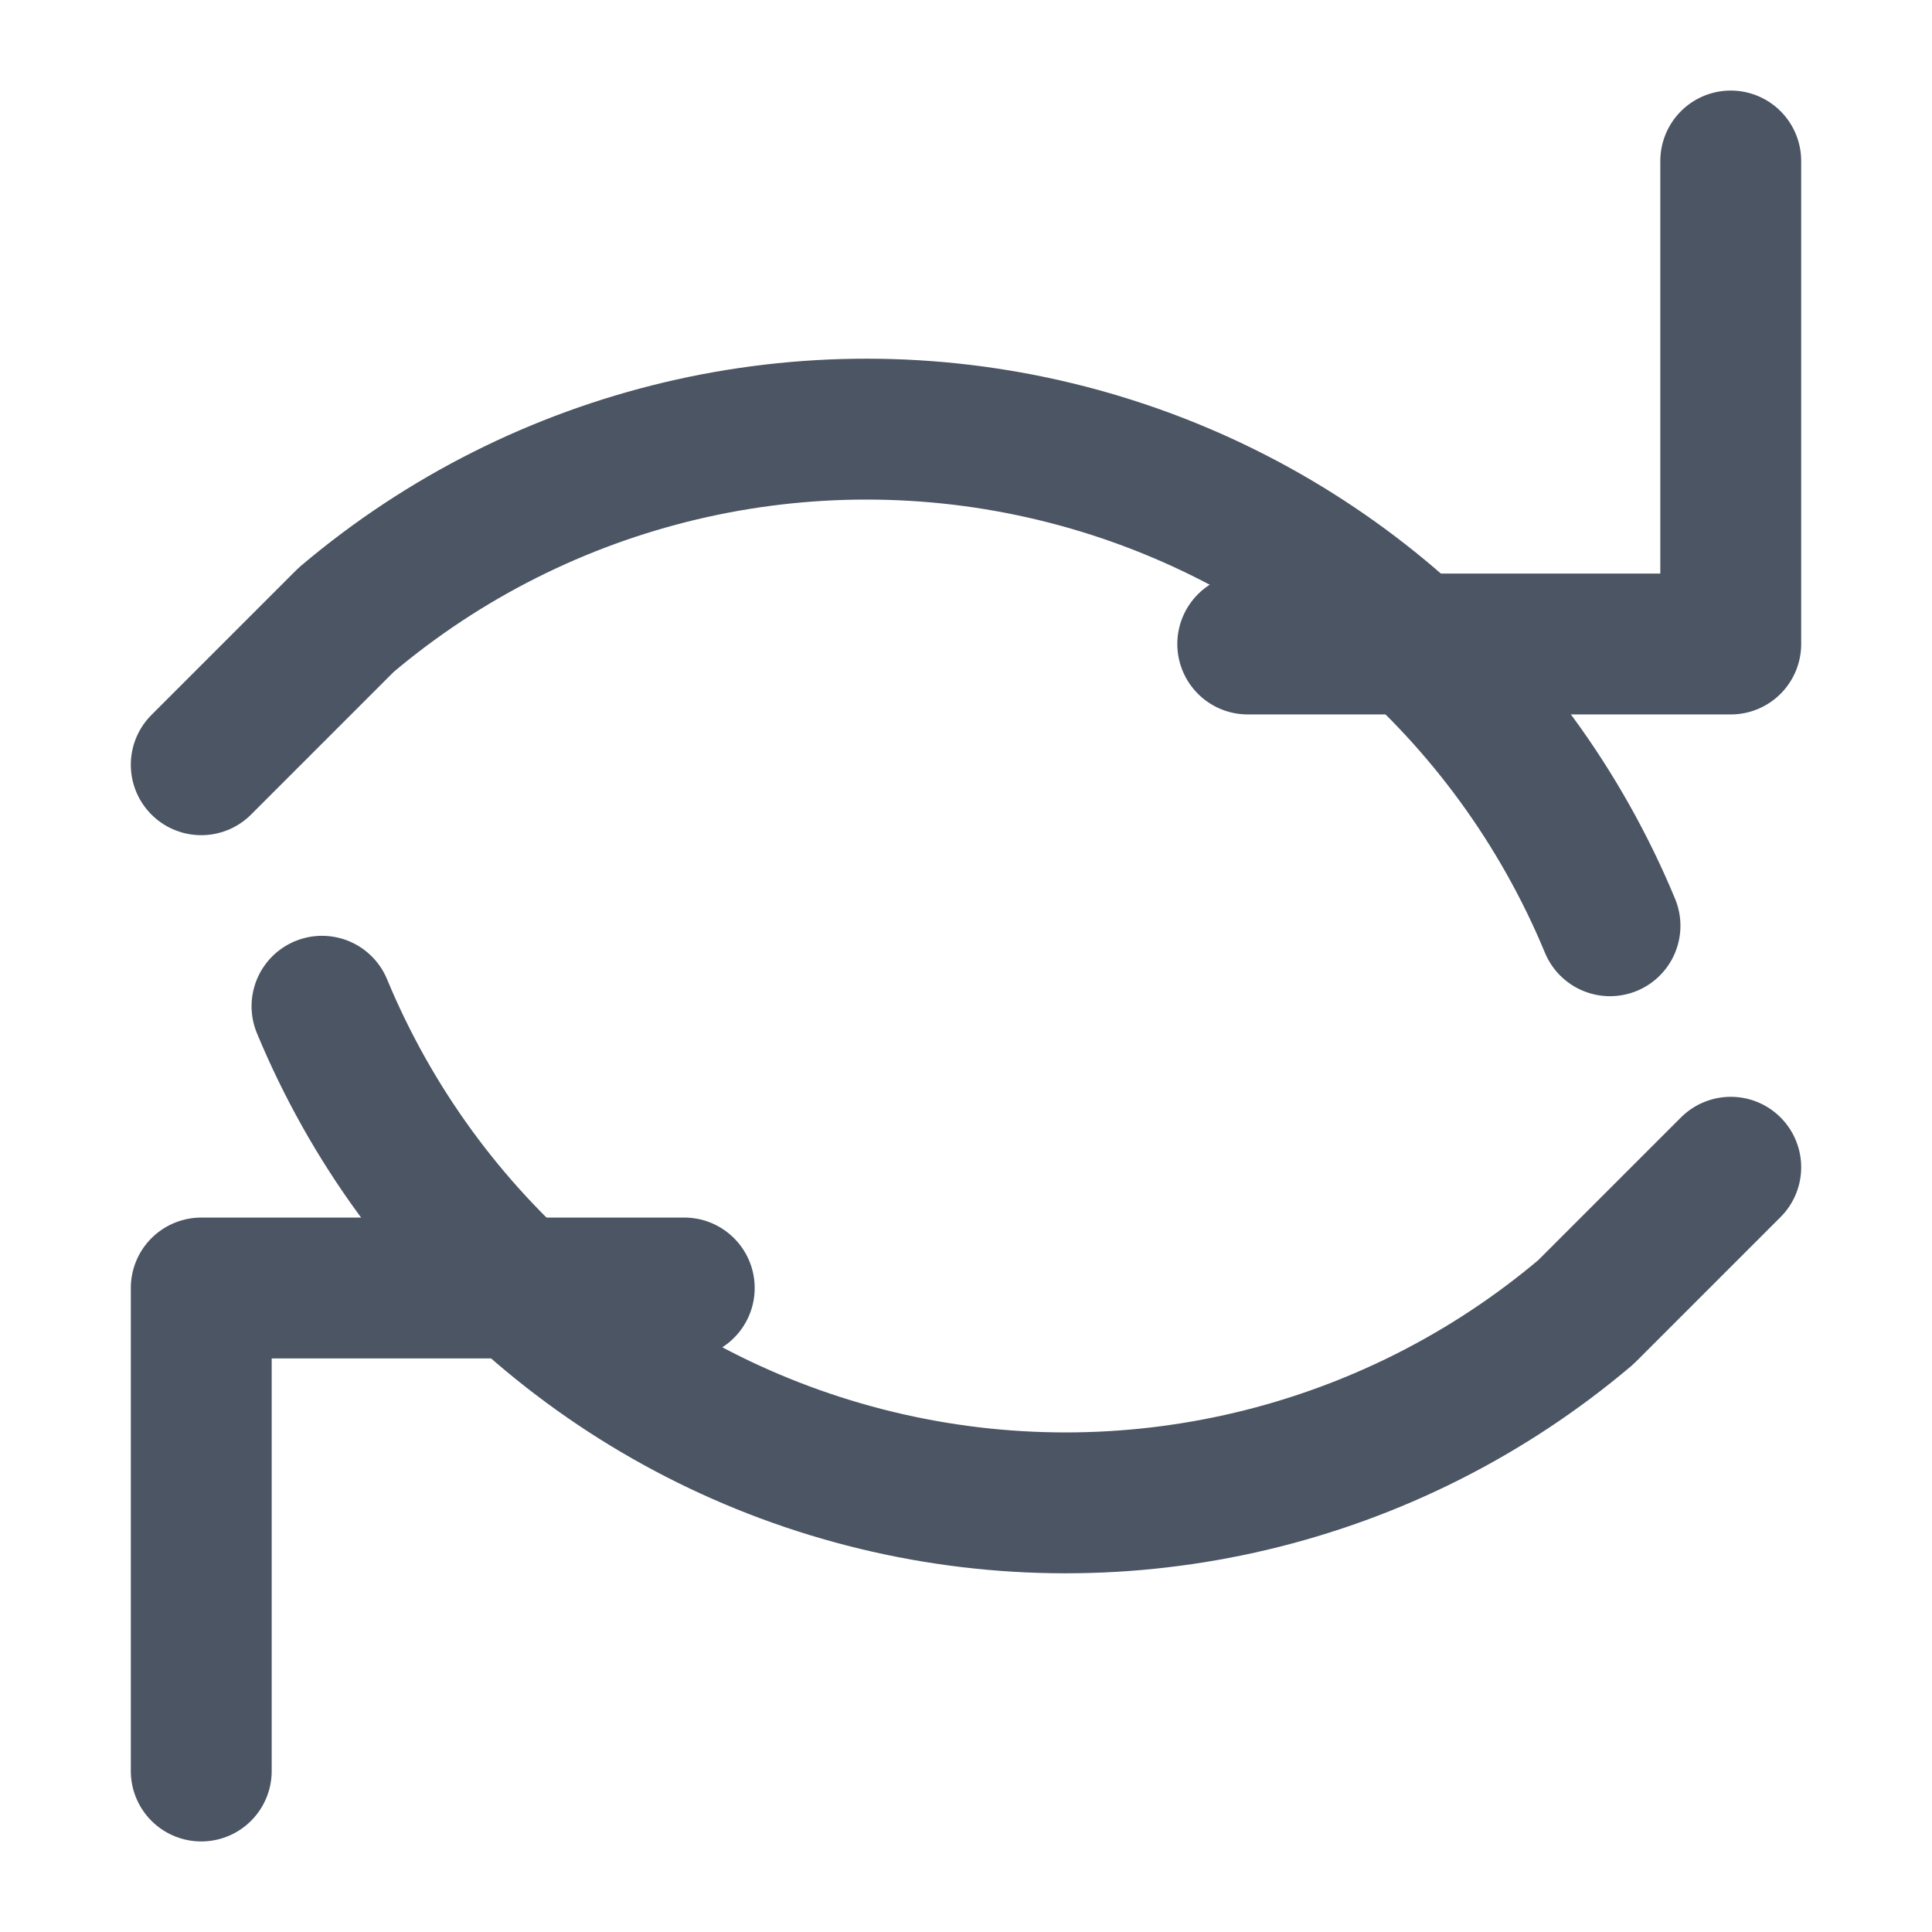
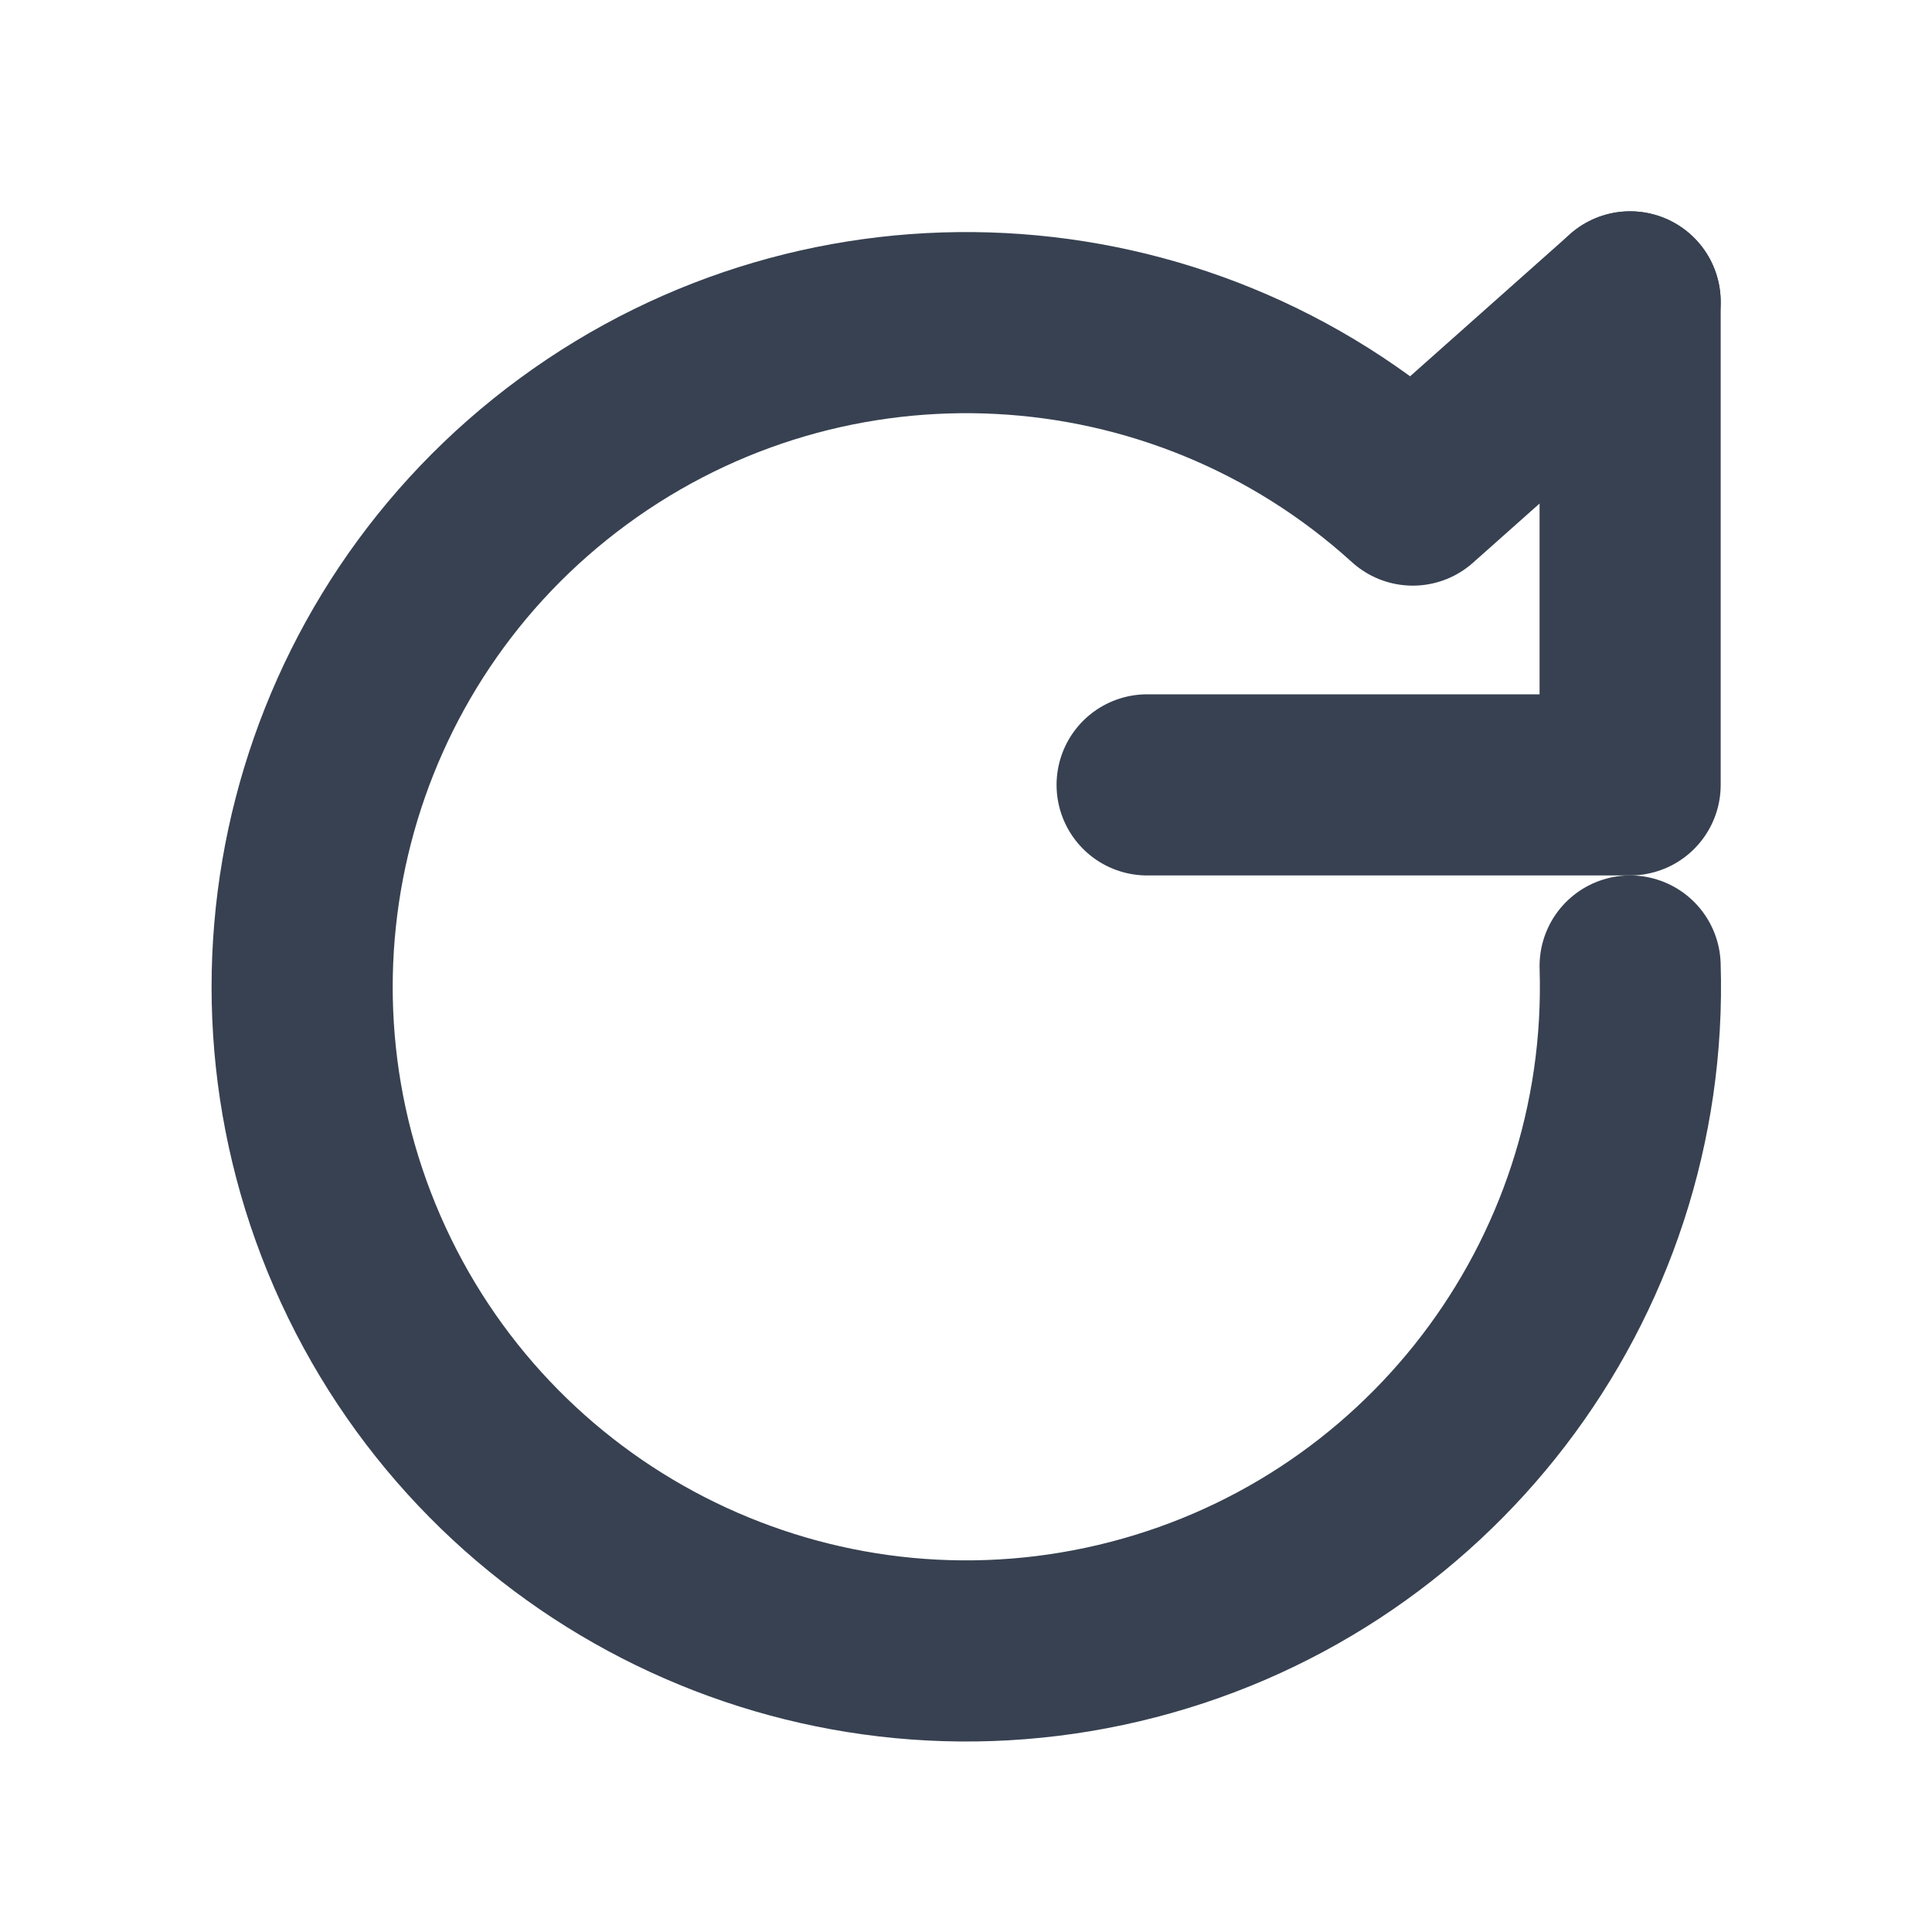
- <svg xmlns="http://www.w3.org/2000/svg" viewBox="0 0 24 24" fill="none" stroke="#4B5563" stroke-width="1.75" stroke-linecap="round" stroke-linejoin="round">
-   <path d="M21.5 2v6h-6M2.5 22v-6h6" />
-   <path d="M20 11.5A10 10 0 0 0 4.3 7.7L2.5 9.5M4 12.5a10 10 0 0 0 15.7 3.8l1.8-1.8" />
+ <svg xmlns="http://www.w3.org/2000/svg" width="16" height="16" viewBox="0 0 16 16" fill="none" stroke="#374151" stroke-width="1.5" stroke-linecap="round" stroke-linejoin="round">
+   <path d="M13.5 8A5.5 5.5 0 1 1 11.7 4.1L13.5 2.5" />
+   <path d="M13.5 2.5v4h-4" />
</svg>
